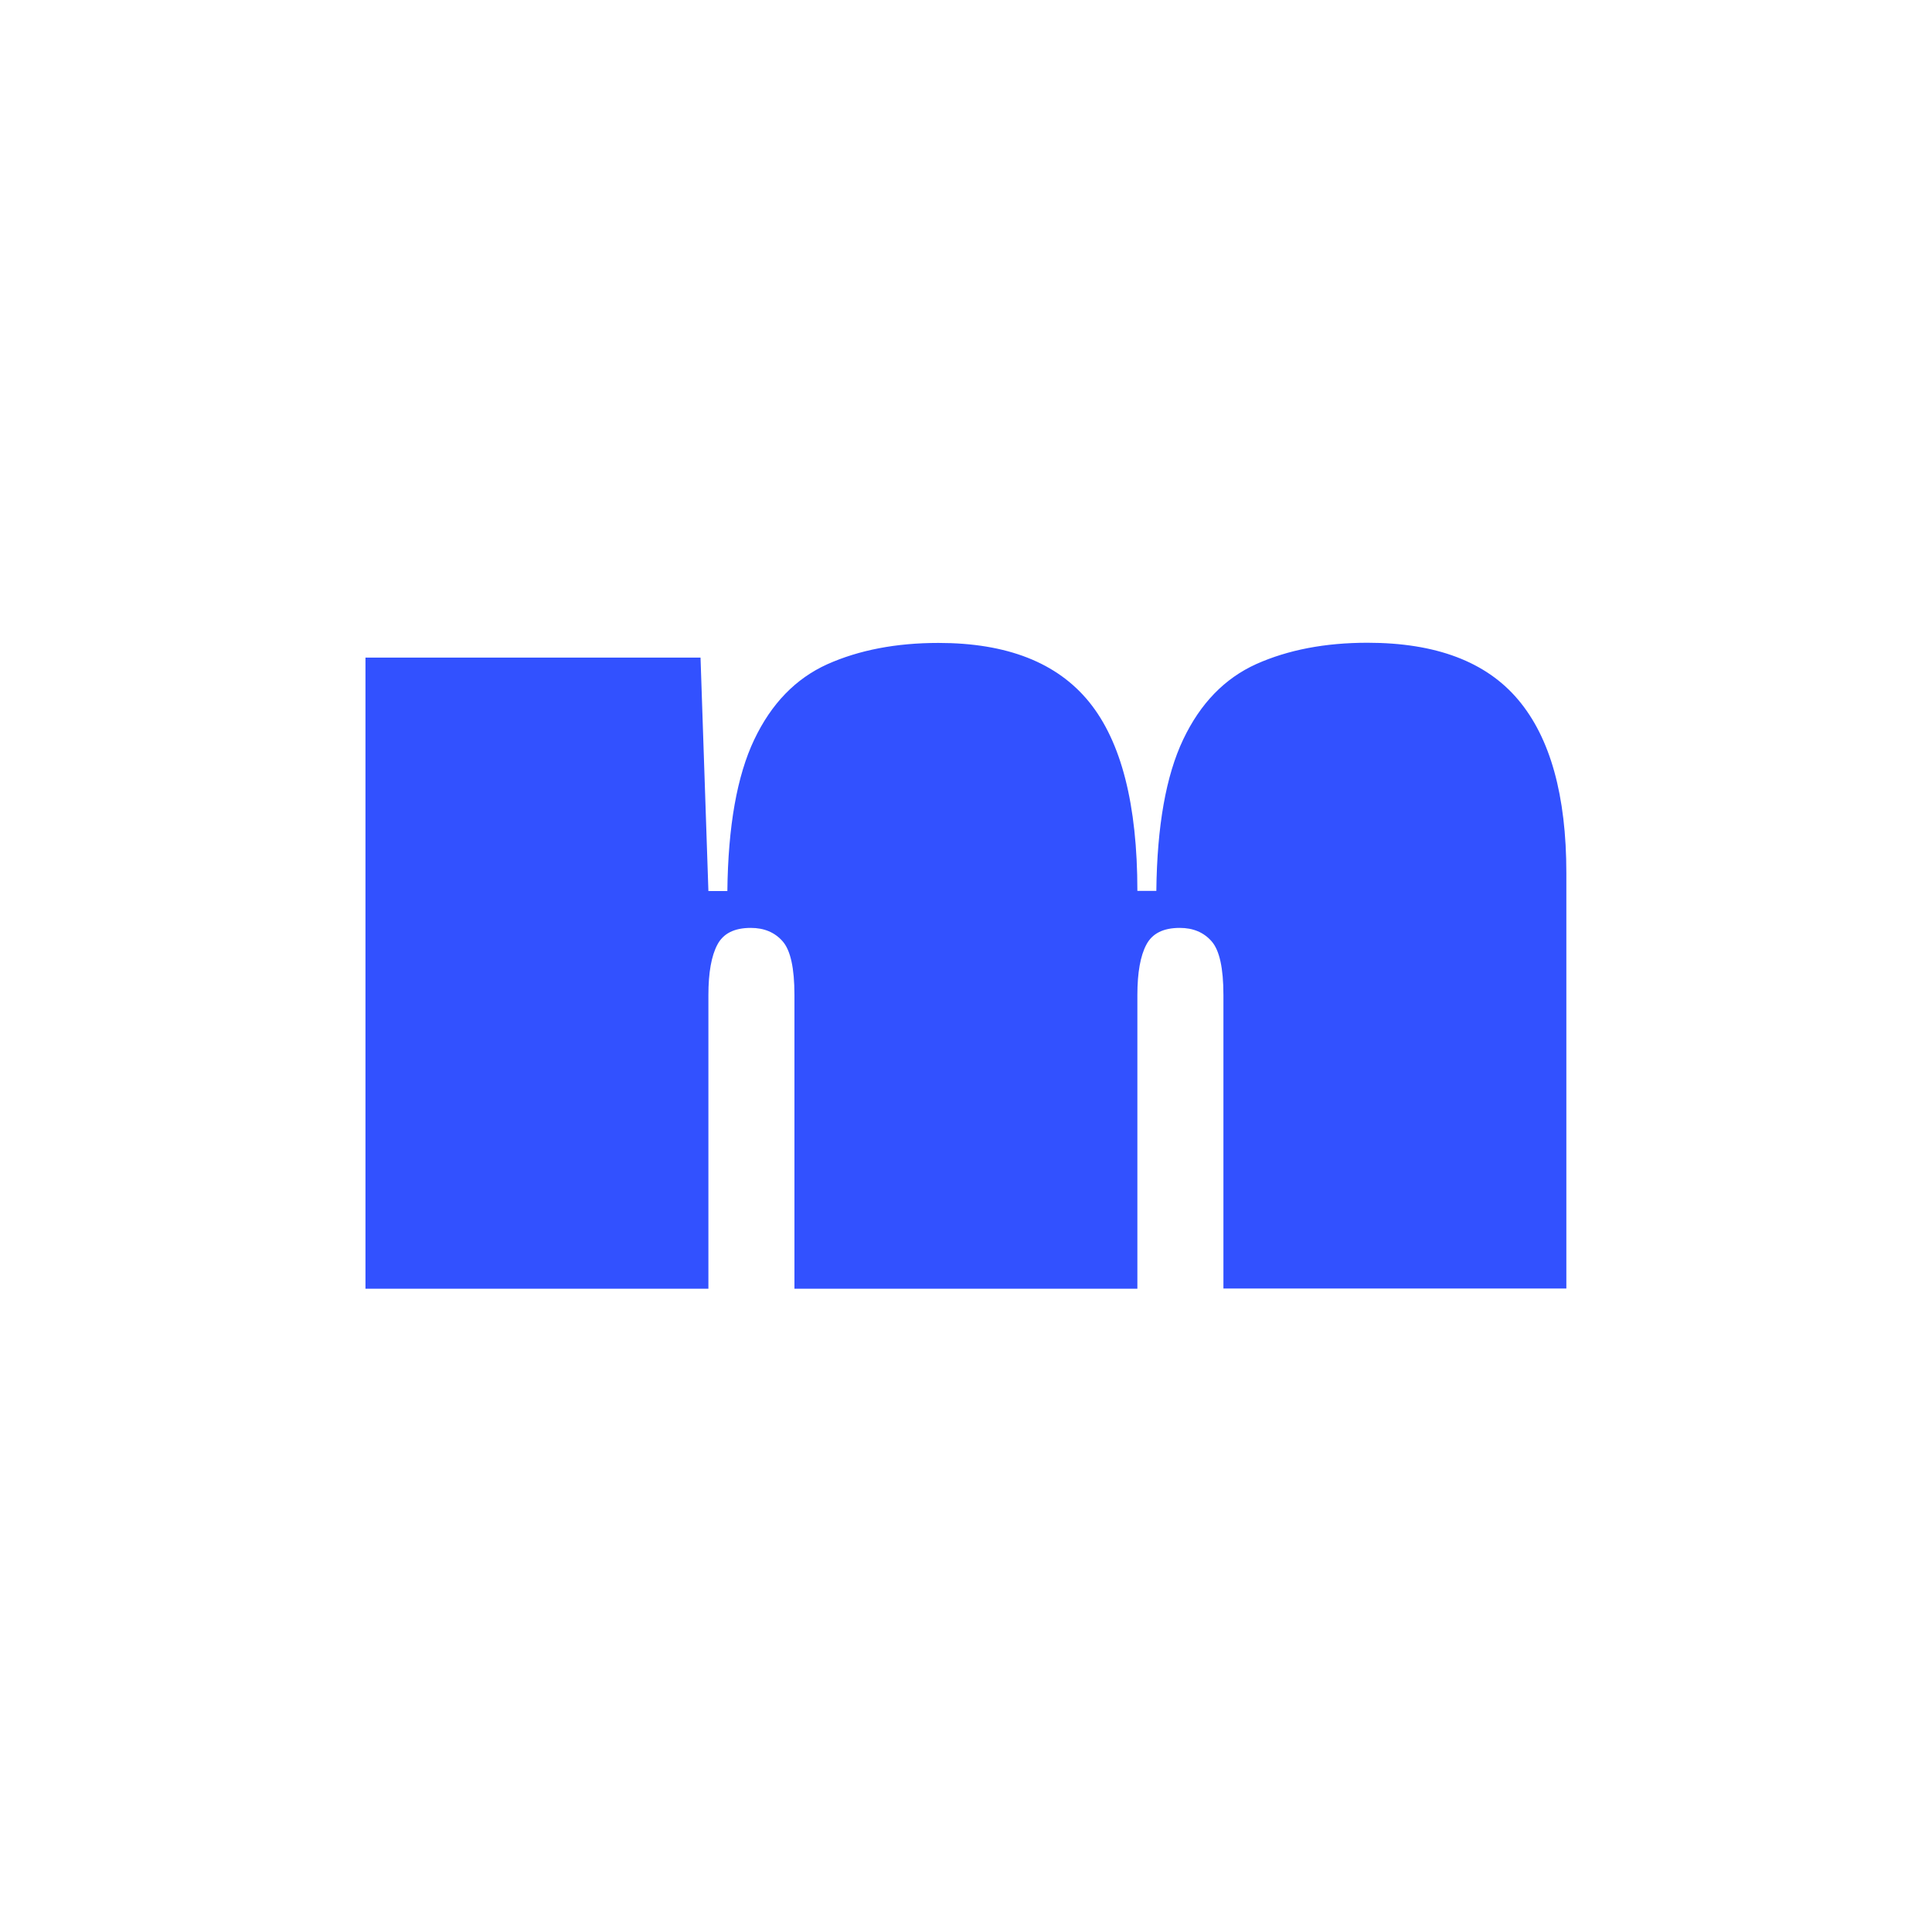
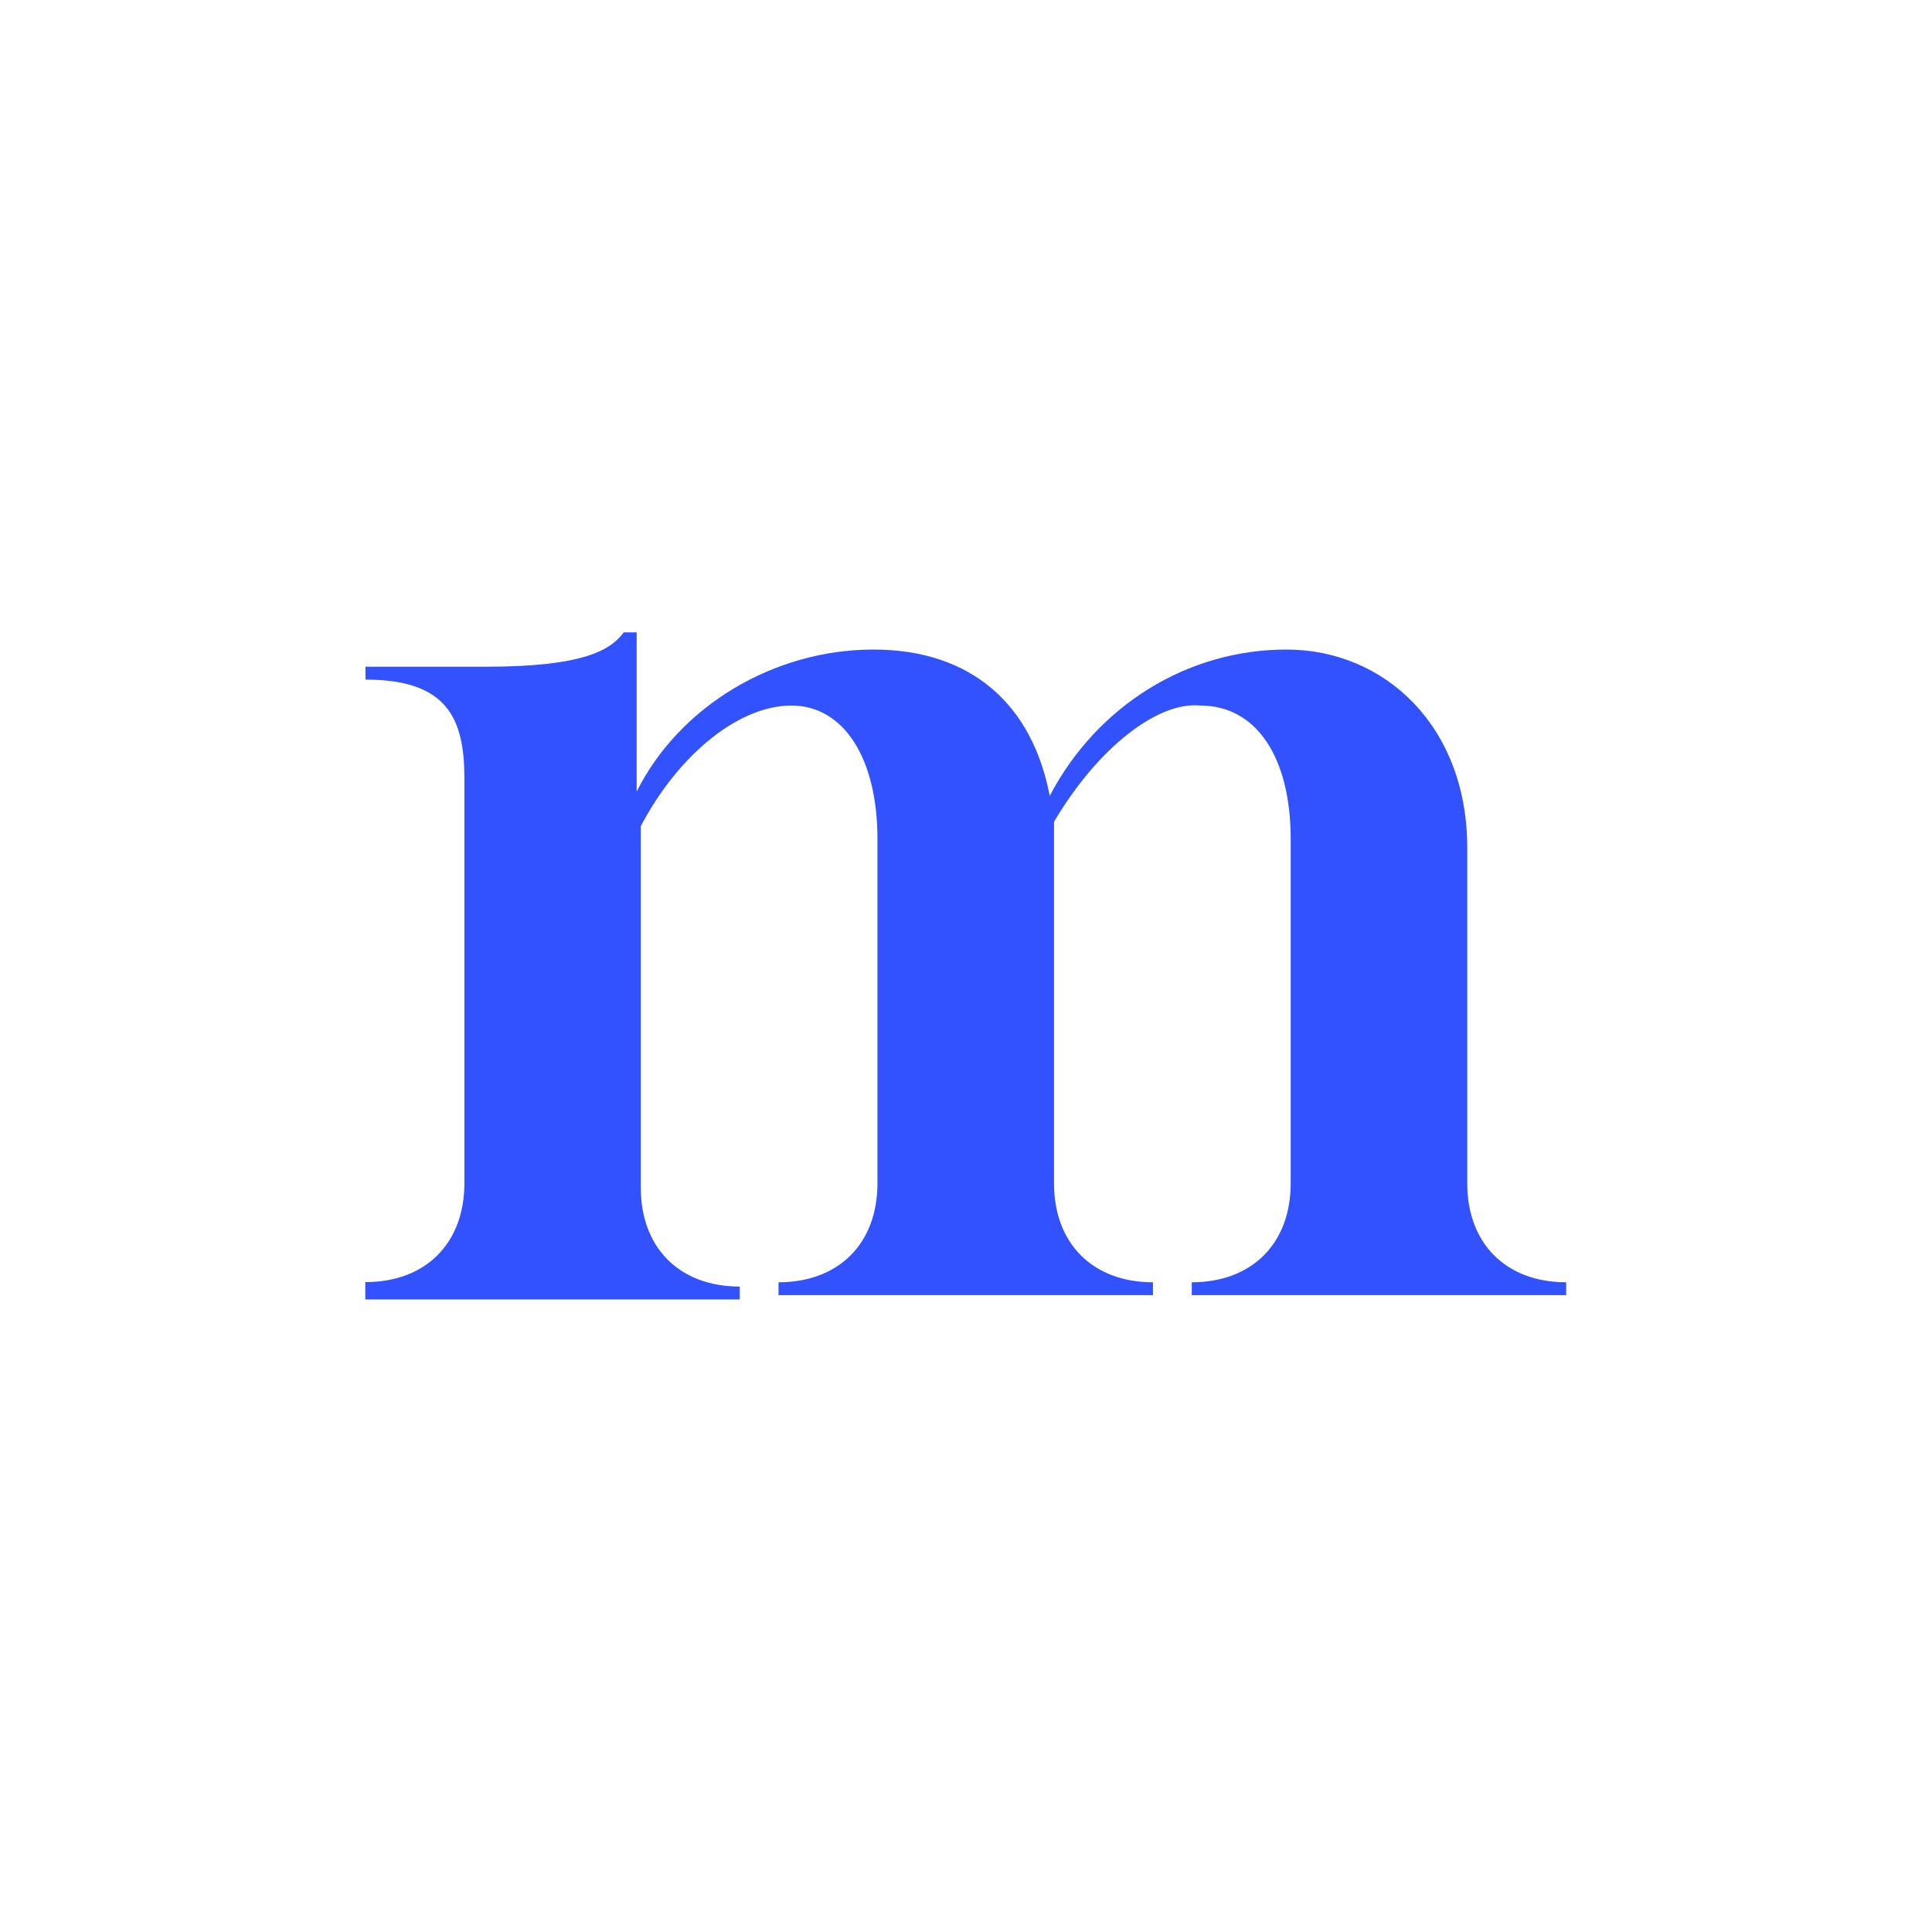
- <svg xmlns="http://www.w3.org/2000/svg" version="1.1" id="Layer_1" x="0px" y="0px" viewBox="0 0 1080 1080" style="enable-background:new 0 0 1080 1080;" xml:space="preserve">
-   <style type="text/css">
- 	.st0{fill:#3251FF;}
- </style>
-   <g>
-     <path class="st0" d="M204.3,720.5V367.6h187.3l4.4,130.5h10.6c0.4-36.2,5.4-64.4,15-84.6c9.6-20.2,23.2-34.2,40.9-42.2   c17.7-7.9,38.4-11.9,62.1-11.9c38.3,0,66.4,11,84.3,33.1c17.9,22.1,26.9,57.2,26.9,105.5h10.6c0.4-36.2,5.4-64.4,15-84.6   c9.6-20.2,23.2-34.2,40.9-42.2c17.7-7.9,38.4-11.9,62.1-11.9c38.3,0,66.4,10.6,84.3,31.9c17.9,21.2,26.9,53.5,26.9,96.8v232.3   H683.9V556.2c0-15-2.2-25-6.6-30c-4.4-5-10.3-7.5-17.8-7.5c-9.2,0-15.4,3.1-18.7,9.4c-3.3,6.2-5,15.6-5,28.1v164.2H444.1V556.2   c0-15-2.2-25-6.6-30c-4.4-5-10.3-7.5-17.8-7.5c-9.2,0-15.4,3.1-18.7,9.4c-3.3,6.2-5,15.6-5,28.1v164.2H204.3z" />
-   </g>
+ <svg xmlns="http://www.w3.org/2000/svg" id="Layer_1" version="1.1" viewBox="0 0 1080 1080">
+   <defs>
+     <style>
+       .st0 {
+         fill: #3251ff;
+       }
+     </style>
+   </defs>
+   <path class="st0" d="M204.3,716.7h0c33.7,0,55.3-21.7,55.3-55.3v-226.2c0-33.7-9.6-55.3-55.3-55.3v-7.2h67.4c55.3,0,69.8-9.6,77-19.2h7.2v89c24.1-48.1,77-79.4,132.3-79.4s89,31.3,98.6,81.8c26.5-50.5,77-81.8,132.3-81.8s101.1,43.3,101.1,110.7v187.7c0,33.7,21.7,55.3,55.3,55.3h0v7.2h-209.3v-7.2h0c33.7,0,55.3-21.7,55.3-55.3v-192.5c0-45.7-19.2-74.6-50.5-74.6-24.1-2.4-57.7,24.1-81.8,65v202.1c0,33.7,21.7,55.3,55.3,55.3h0v7.2h-209.3v-7.2h0c33.7,0,55.3-21.7,55.3-55.3v-192.5c0-45.7-19.2-74.6-48.1-74.6s-62.6,26.5-84.2,67.4v202.1c0,33.7,21.7,55.3,55.3,55.3h0v7.2h-209.3v-9.6Z" />
</svg>
